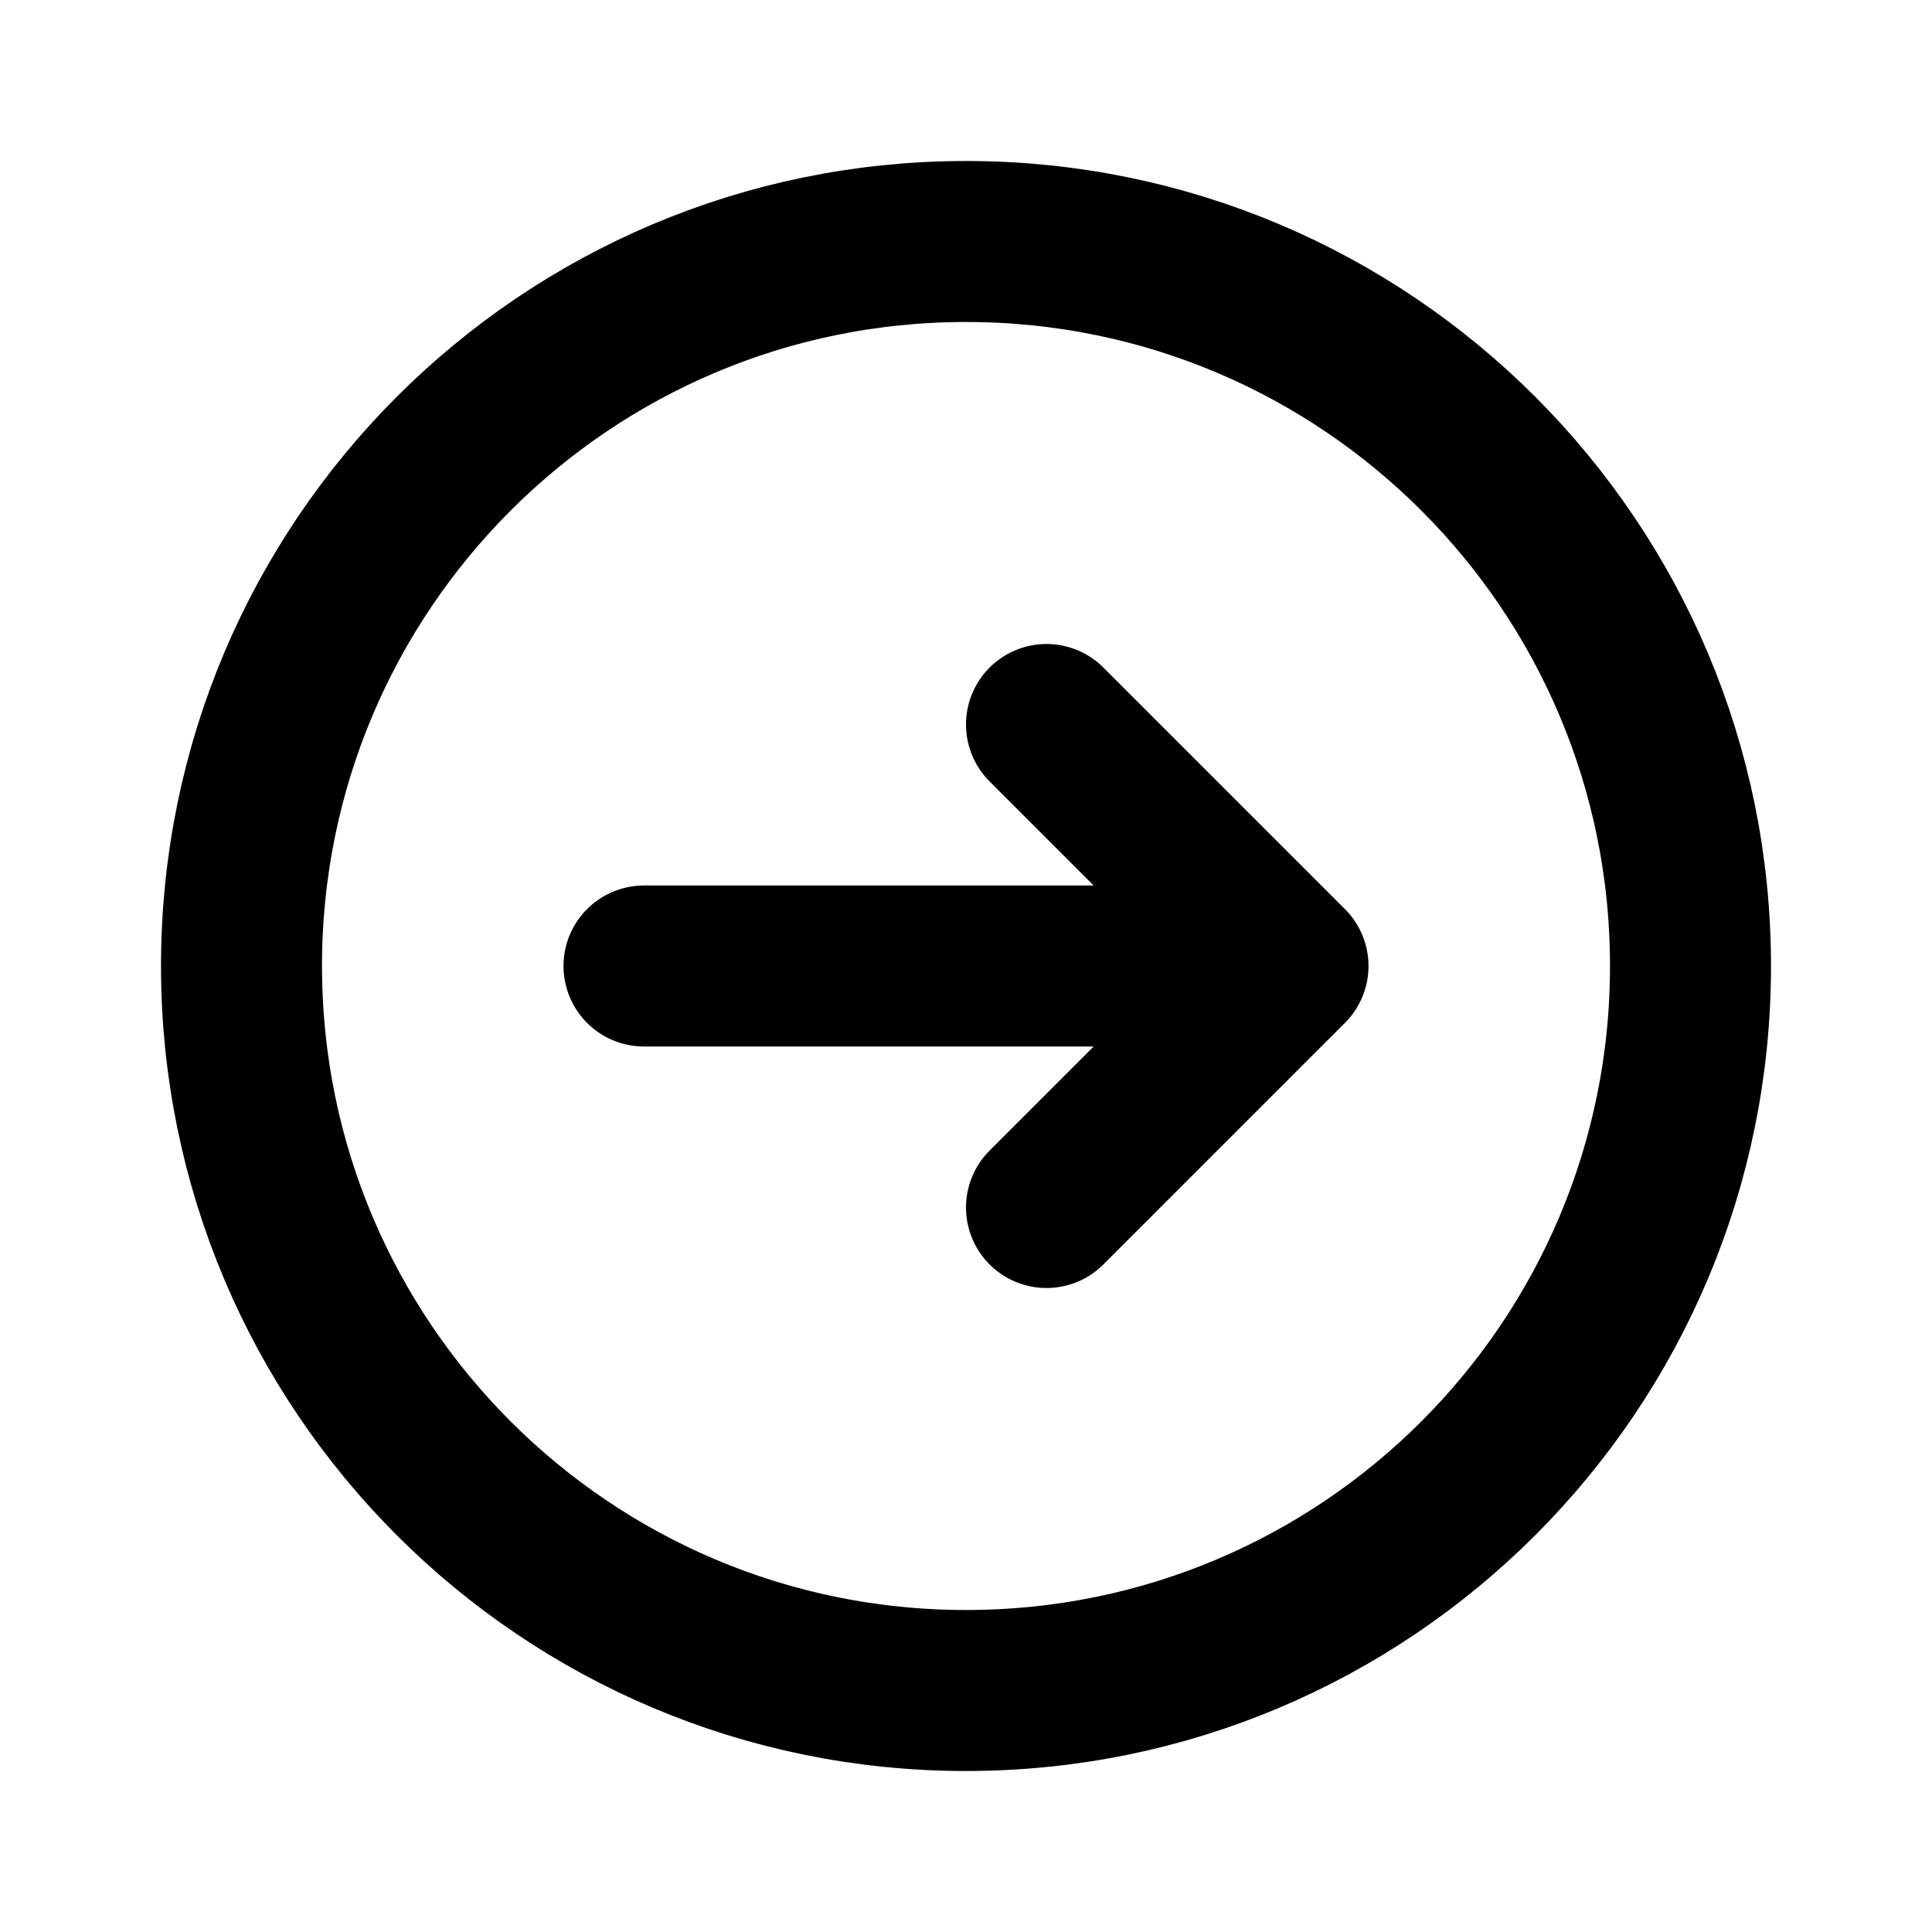
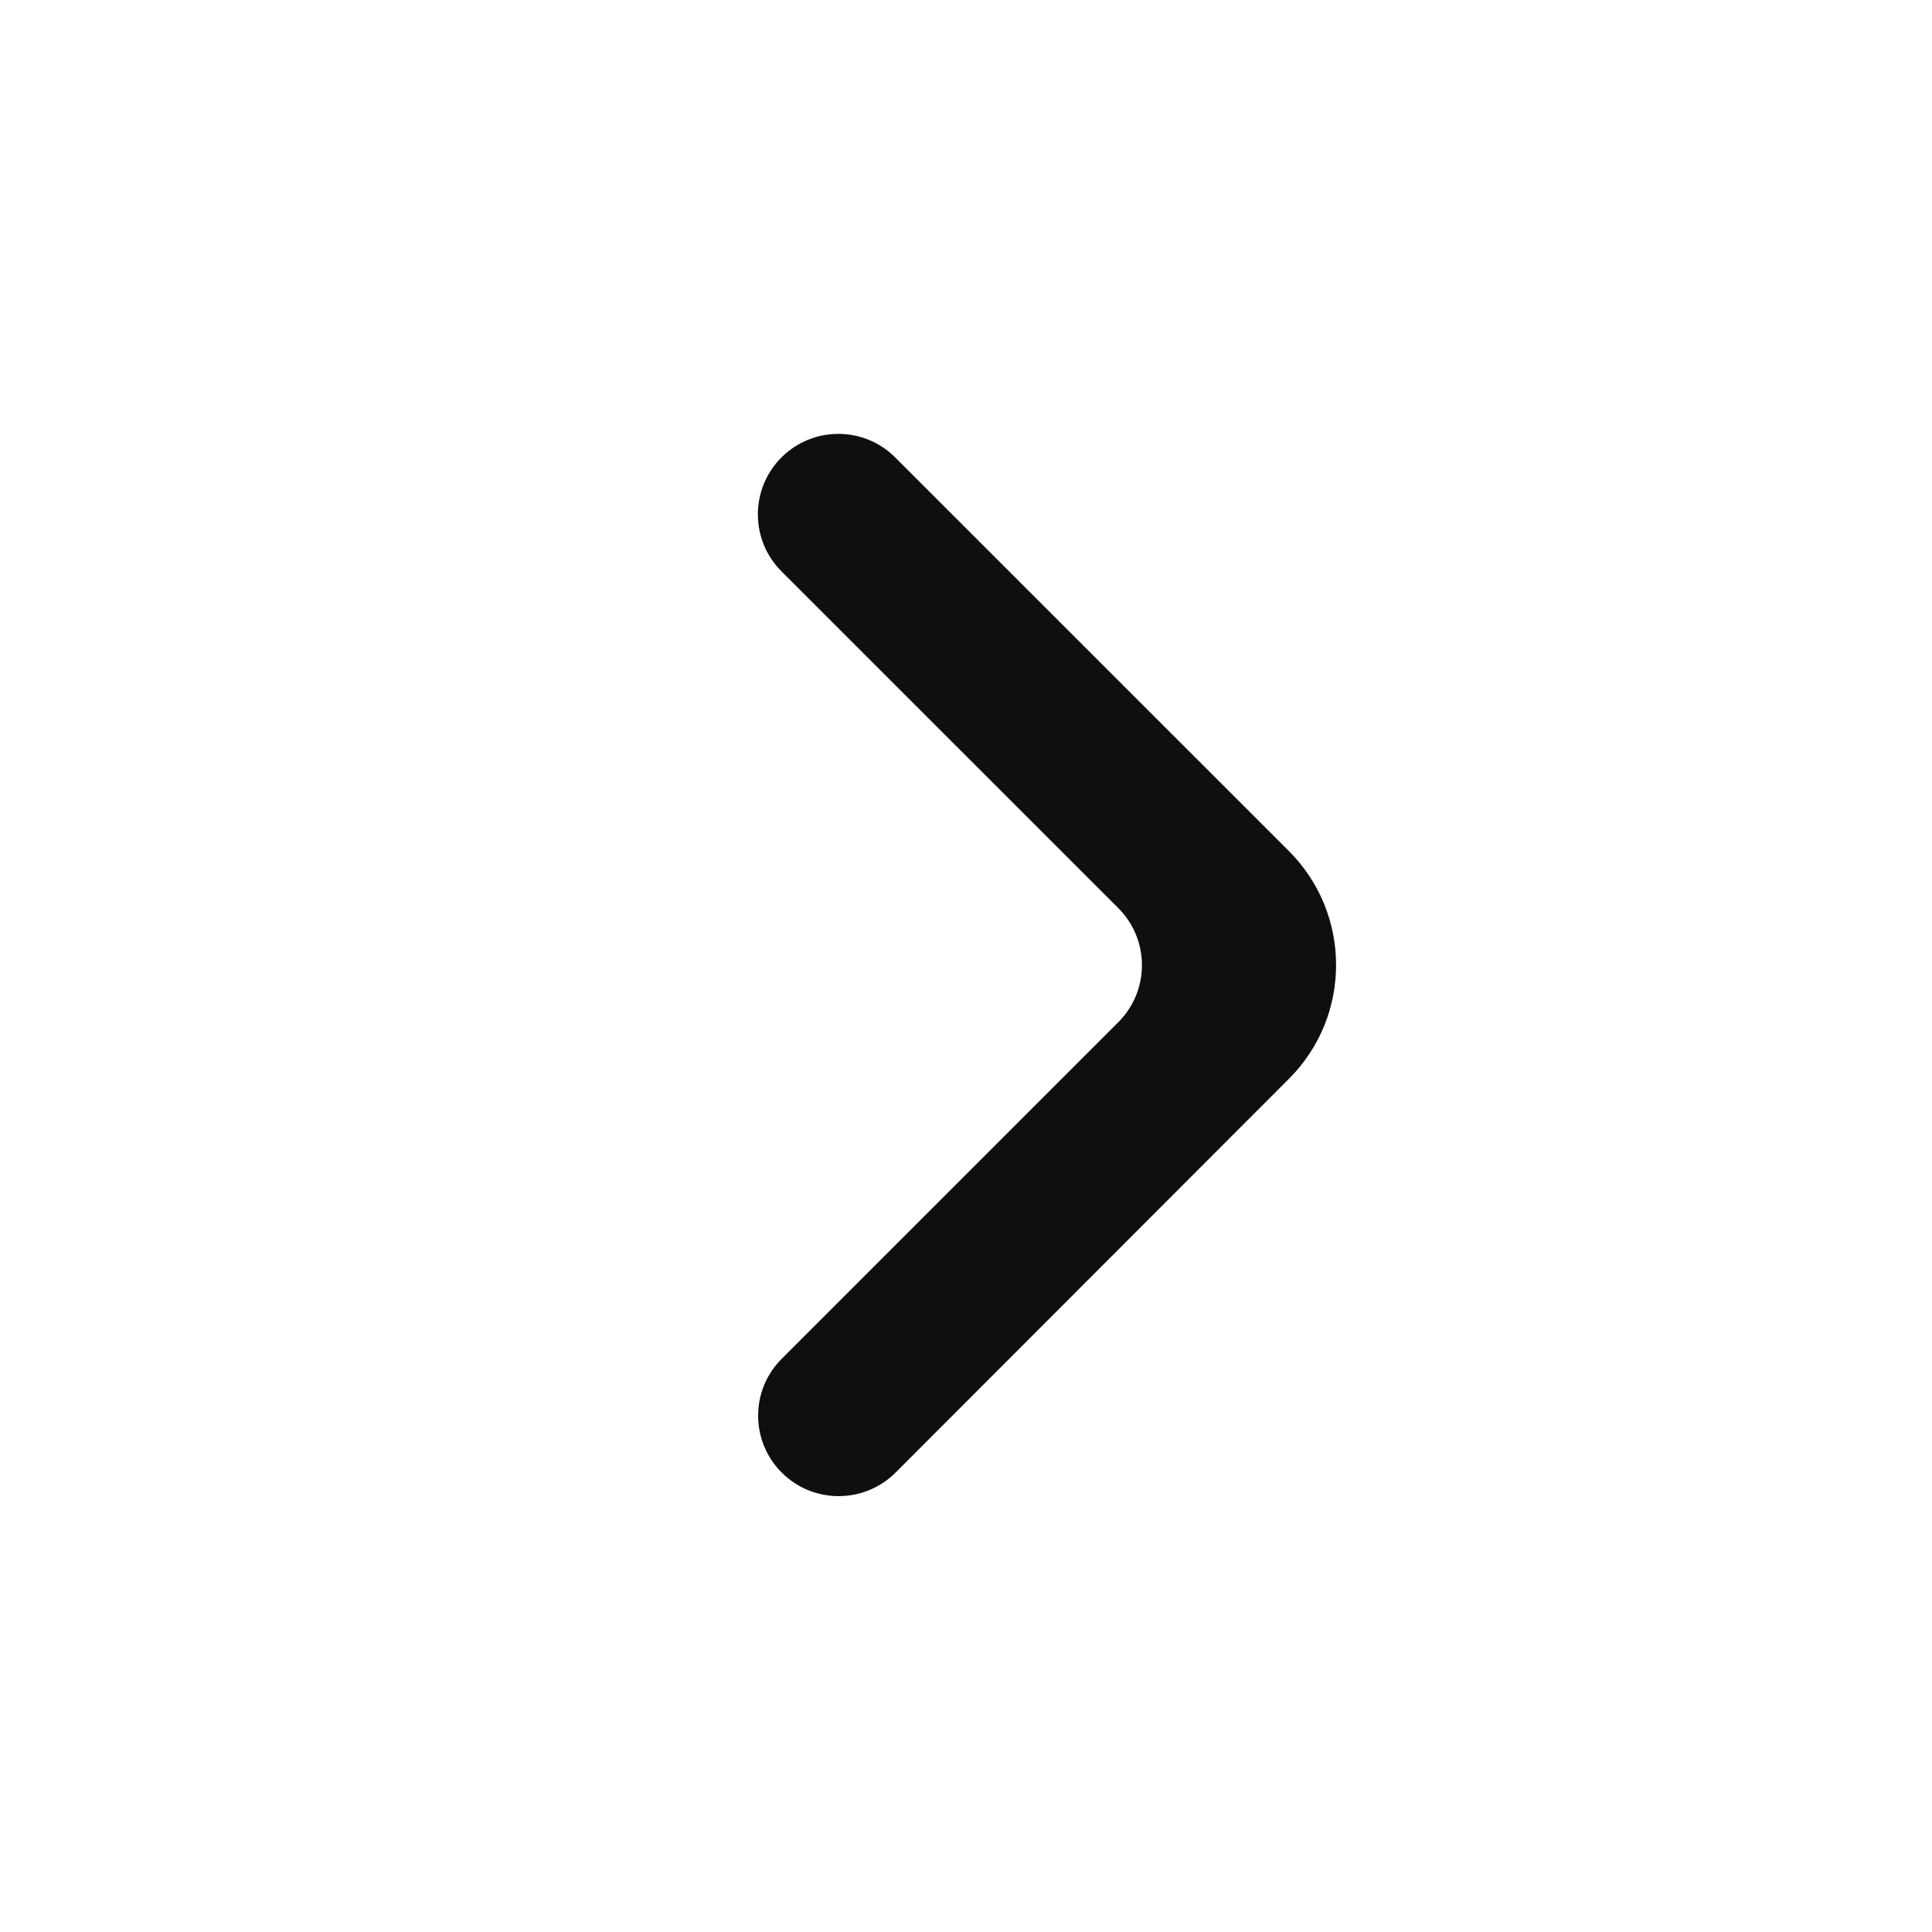
<svg xmlns="http://www.w3.org/2000/svg" width="800px" height="800px" viewBox="0 0 24 24" fill="none">
-   <path d="M13 15L16 12M16 12L13 9M16 12H8M21 12C21 16.971 16.971 21 12 21C7.029 21 3 16.971 3 12C3 7.029 7.029 3 12 3C16.971 3 21 7.029 21 12Z" stroke="#000000" stroke-width="2" stroke-linecap="round" stroke-linejoin="round" />
+   <path d="M9.711 18.293C10.101 18.683 10.734 18.683 11.125 18.293L16.012 13.401C16.793 12.62 16.792 11.354 16.012 10.573L11.121 5.683C10.731 5.292 10.098 5.292 9.707 5.683C9.317 6.073 9.317 6.706 9.707 7.097L13.893 11.282C14.283 11.673 14.283 12.306 13.893 12.697L9.711 16.879C9.32 17.269 9.32 17.902 9.711 18.293Z" fill="#0F0F0F" />
</svg>
